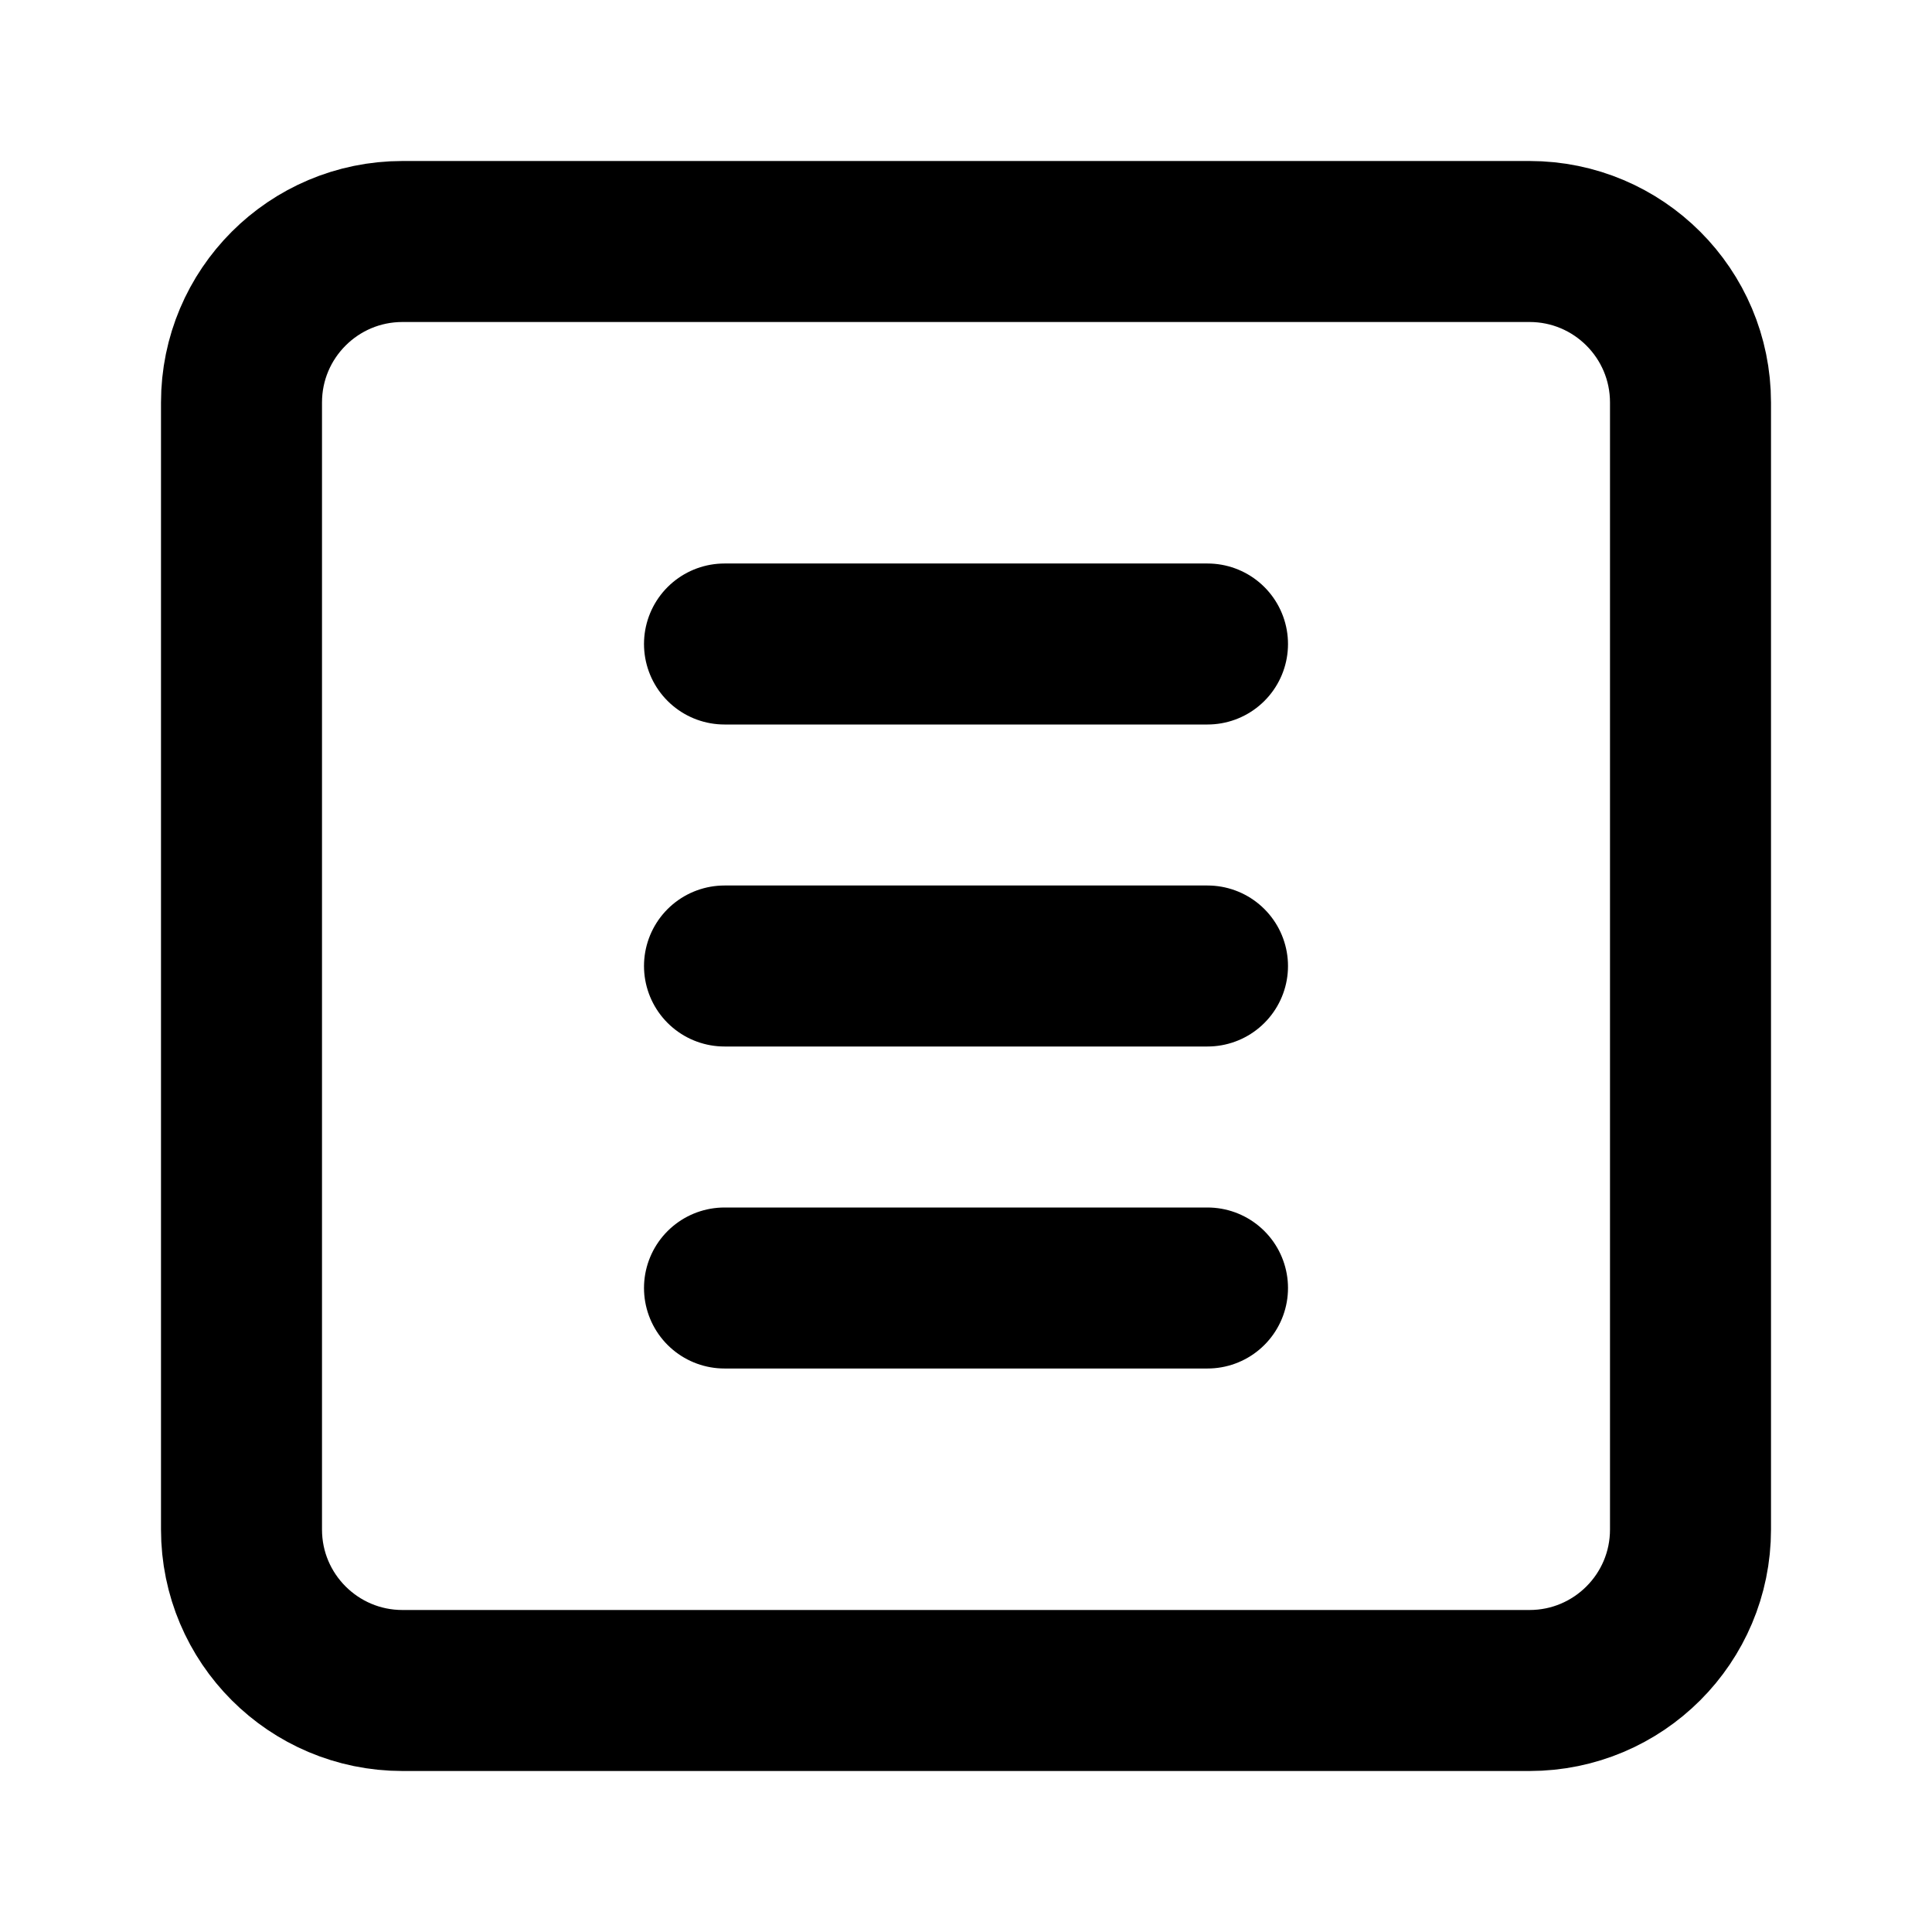
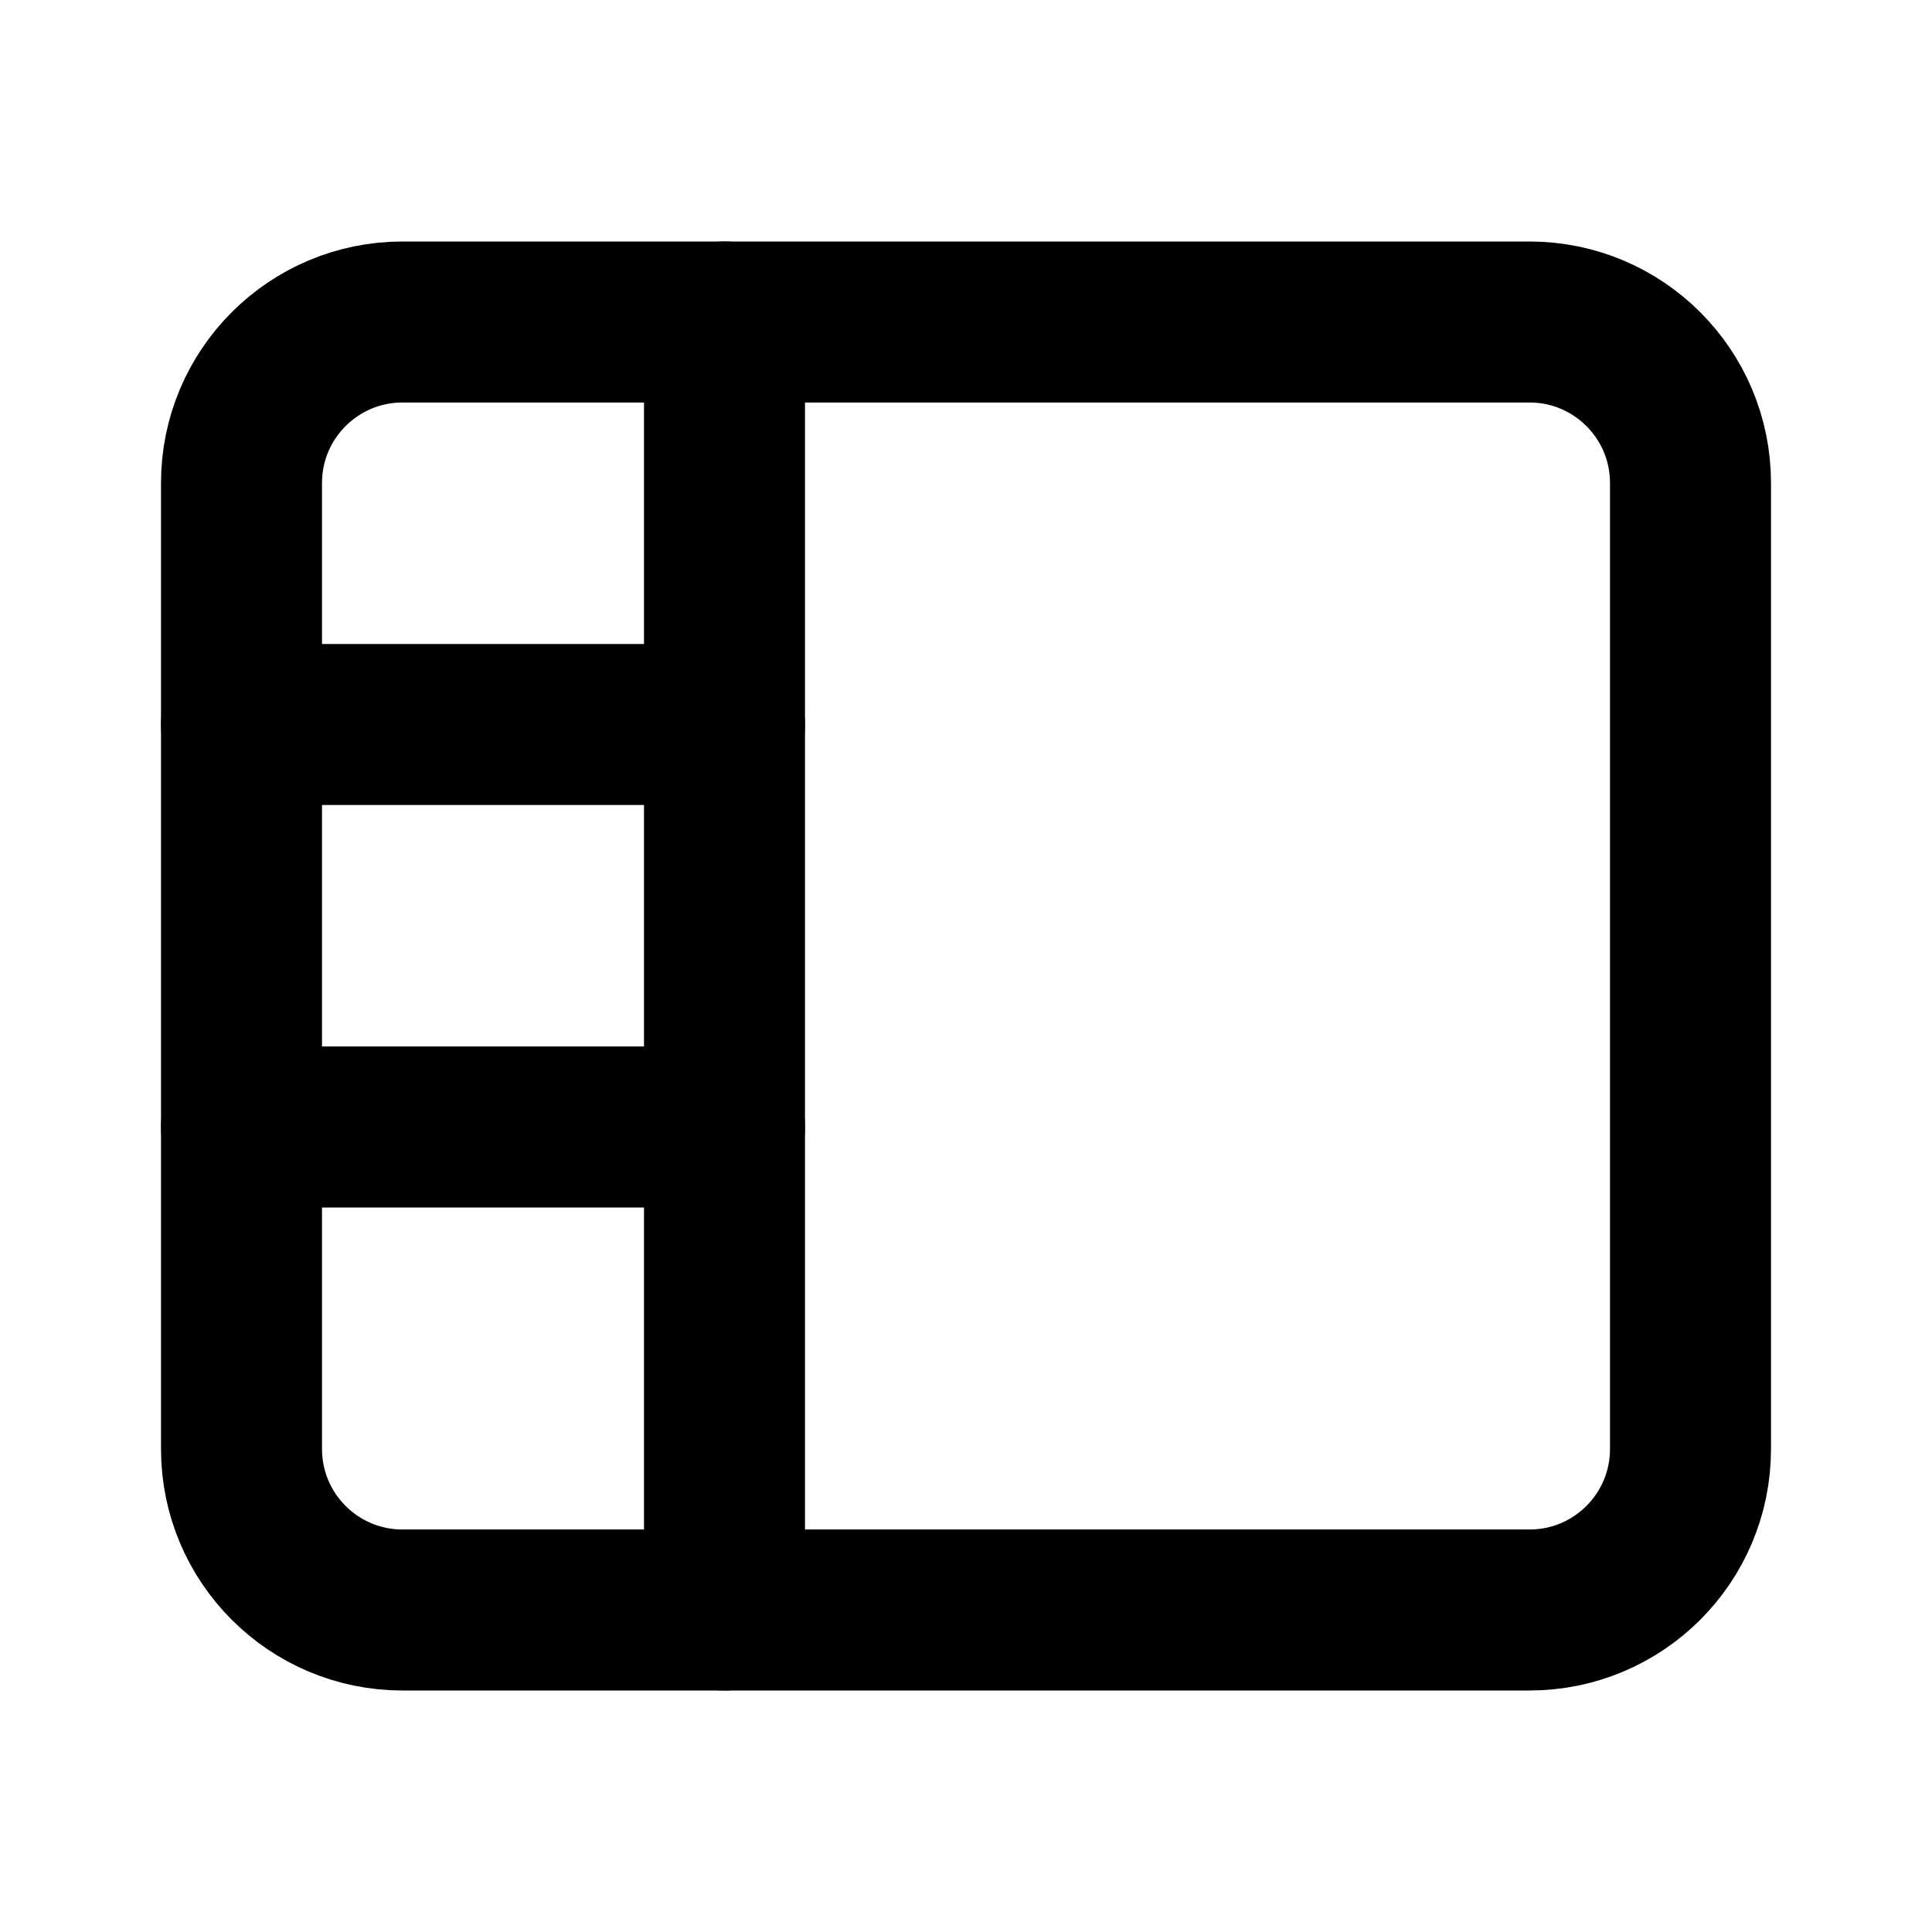
<svg xmlns="http://www.w3.org/2000/svg" width="24" height="24" viewBox="0 0 24 24" fill="none" stroke="currentColor" stroke-width="2" stroke-linecap="round" stroke-linejoin="round">
-   <rect x="3" y="3" width="18" height="18" rx="2" ry="2" />
-   <line x1="9" y1="8" x2="15" y2="8" />
-   <line x1="9" y1="12" x2="15" y2="12" />
-   <line x1="9" y1="16" x2="15" y2="16" />
+   <rect x="3" y="4" width="18" height="16" rx="2" />
+   <line x1="9" y1="4" x2="9" y2="20" />
+   <line x1="3" y1="9" x2="9" y2="9" />
+   <line x1="3" y1="14" x2="9" y2="14" />
</svg>
